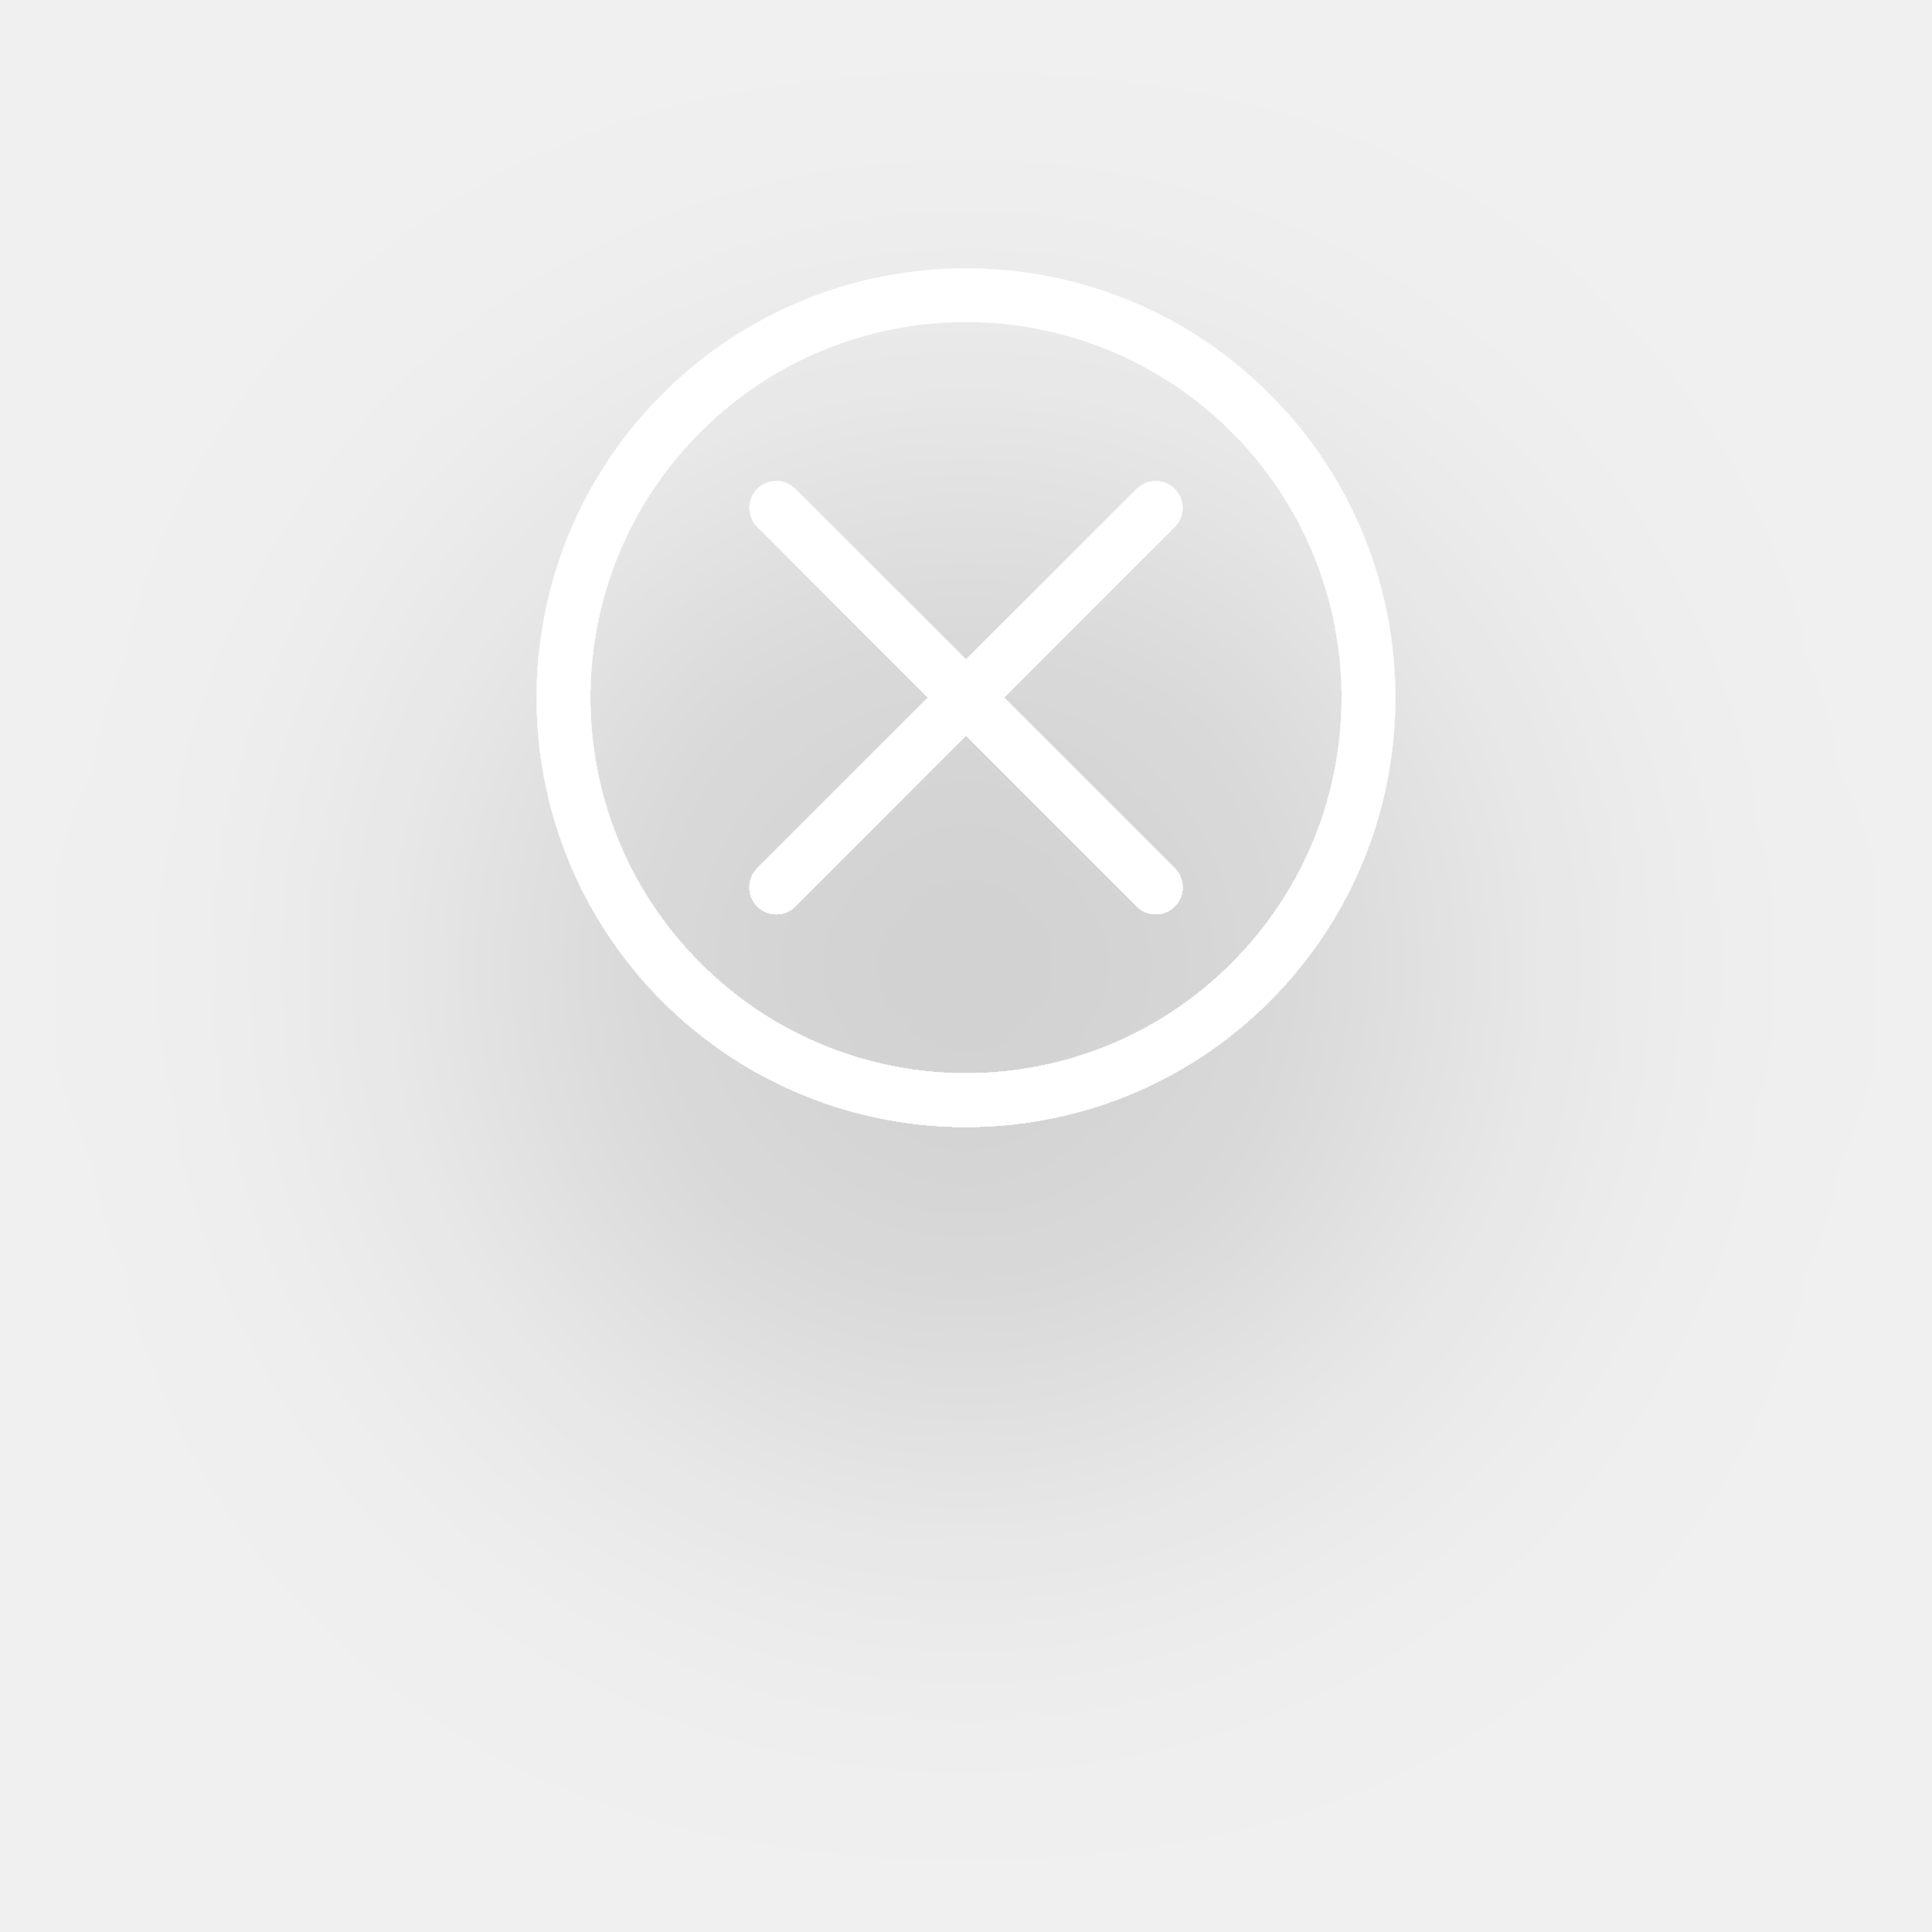
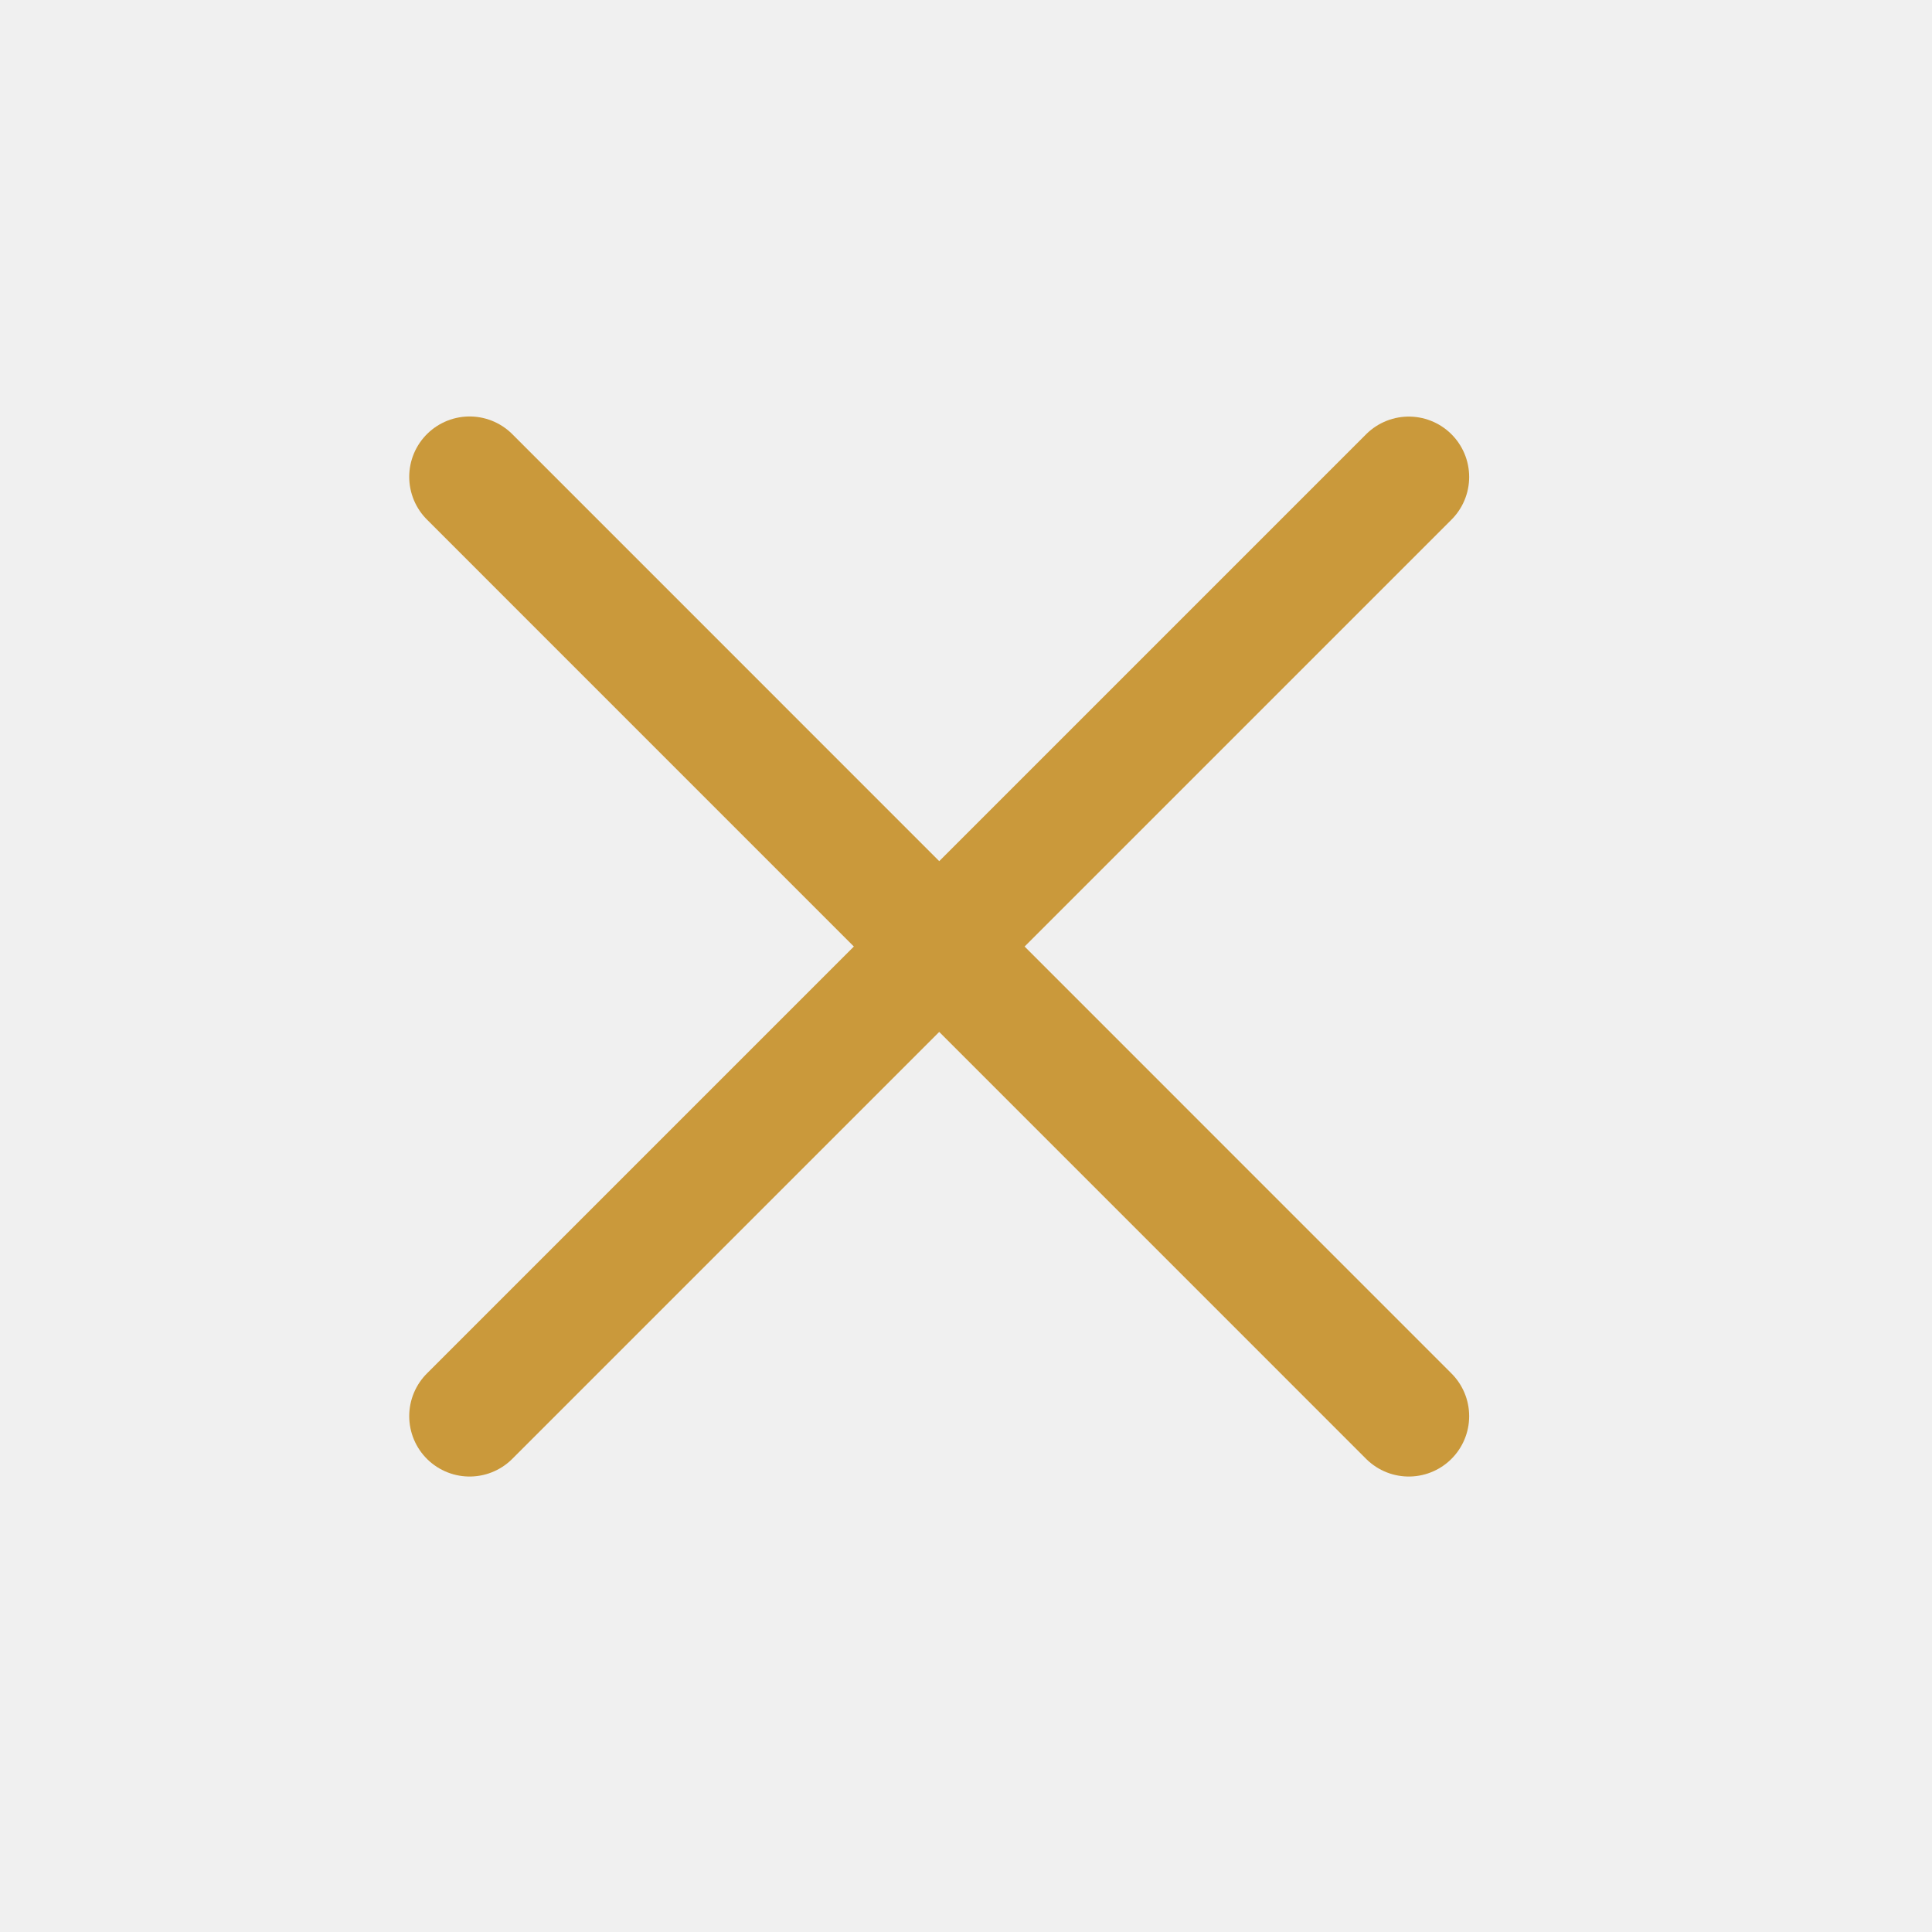
- <svg xmlns="http://www.w3.org/2000/svg" width="36" height="36" viewBox="0 0 36 36" fill="none">
-   <g filter="url(#filter0_d_85_951)">
-     <circle cx="18" cy="13" r="7.5" transform="rotate(-45 18 13)" stroke="white" />
-     <path d="M14.465 9.464L21.536 16.535" stroke="white" stroke-linecap="round" />
-     <path d="M14.465 16.536L21.536 9.465" stroke="white" stroke-linecap="round" />
-   </g>
-   <defs>
-     <filter id="filter0_d_85_951" x="0" y="0" width="36" height="36" filterUnits="userSpaceOnUse" color-interpolation-filters="sRGB">
-       <feFlood flood-opacity="0" result="BackgroundImageFix" />
-       <feColorMatrix in="SourceAlpha" type="matrix" values="0 0 0 0 0 0 0 0 0 0 0 0 0 0 0 0 0 0 127 0" result="hardAlpha" />
-       <feOffset dy="5" />
-       <feGaussianBlur stdDeviation="5" />
-       <feComposite in2="hardAlpha" operator="out" />
-       <feColorMatrix type="matrix" values="0 0 0 0 0 0 0 0 0 0 0 0 0 0 0 0 0 0 0.5 0" />
-       <feBlend mode="normal" in2="BackgroundImageFix" result="effect1_dropShadow_85_951" />
-       <feBlend mode="normal" in="SourceGraphic" in2="effect1_dropShadow_85_951" result="shape" />
-     </filter>
-   </defs>
+ <svg xmlns="http://www.w3.org/2000/svg" width="16" height="16" viewBox="0 0 16 16" fill="none">
+   <path d="M3.889 3.949L11.667 11.728" stroke="#CA993B" stroke-linecap="round" />
+   <path d="M3.889 11.728L11.667 3.95" stroke="#CA993B" stroke-linecap="round" />
</svg>
